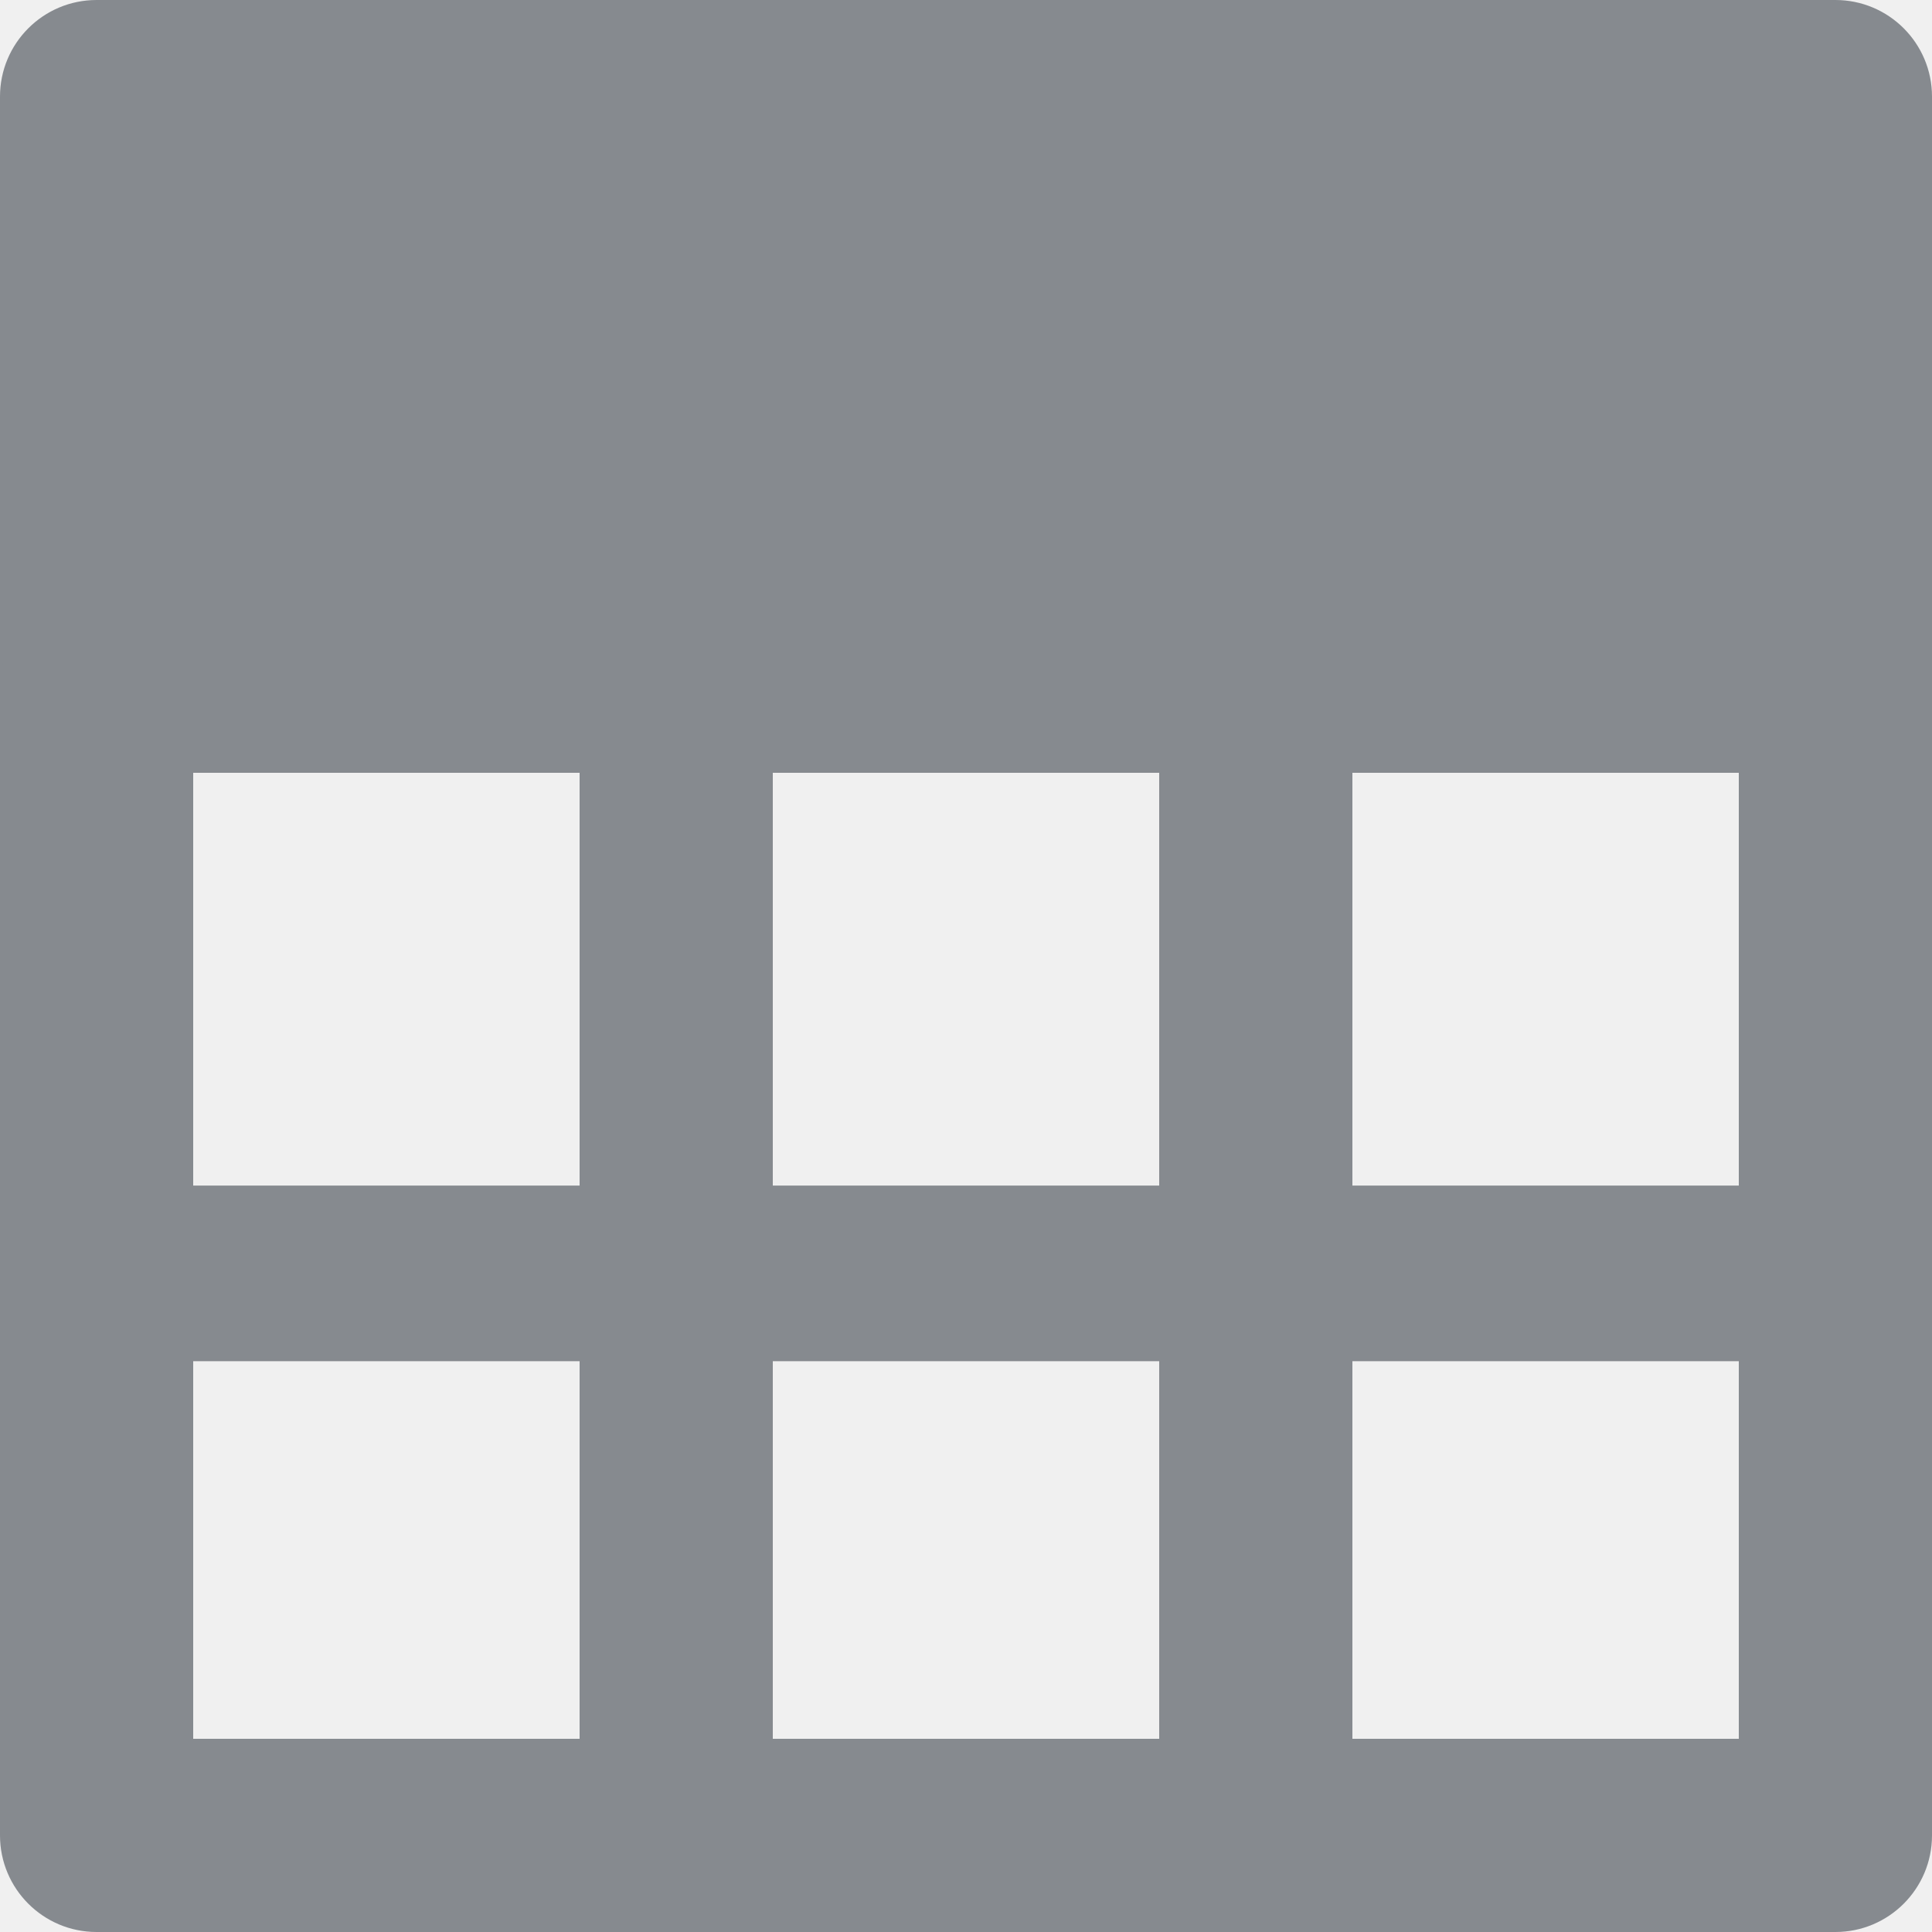
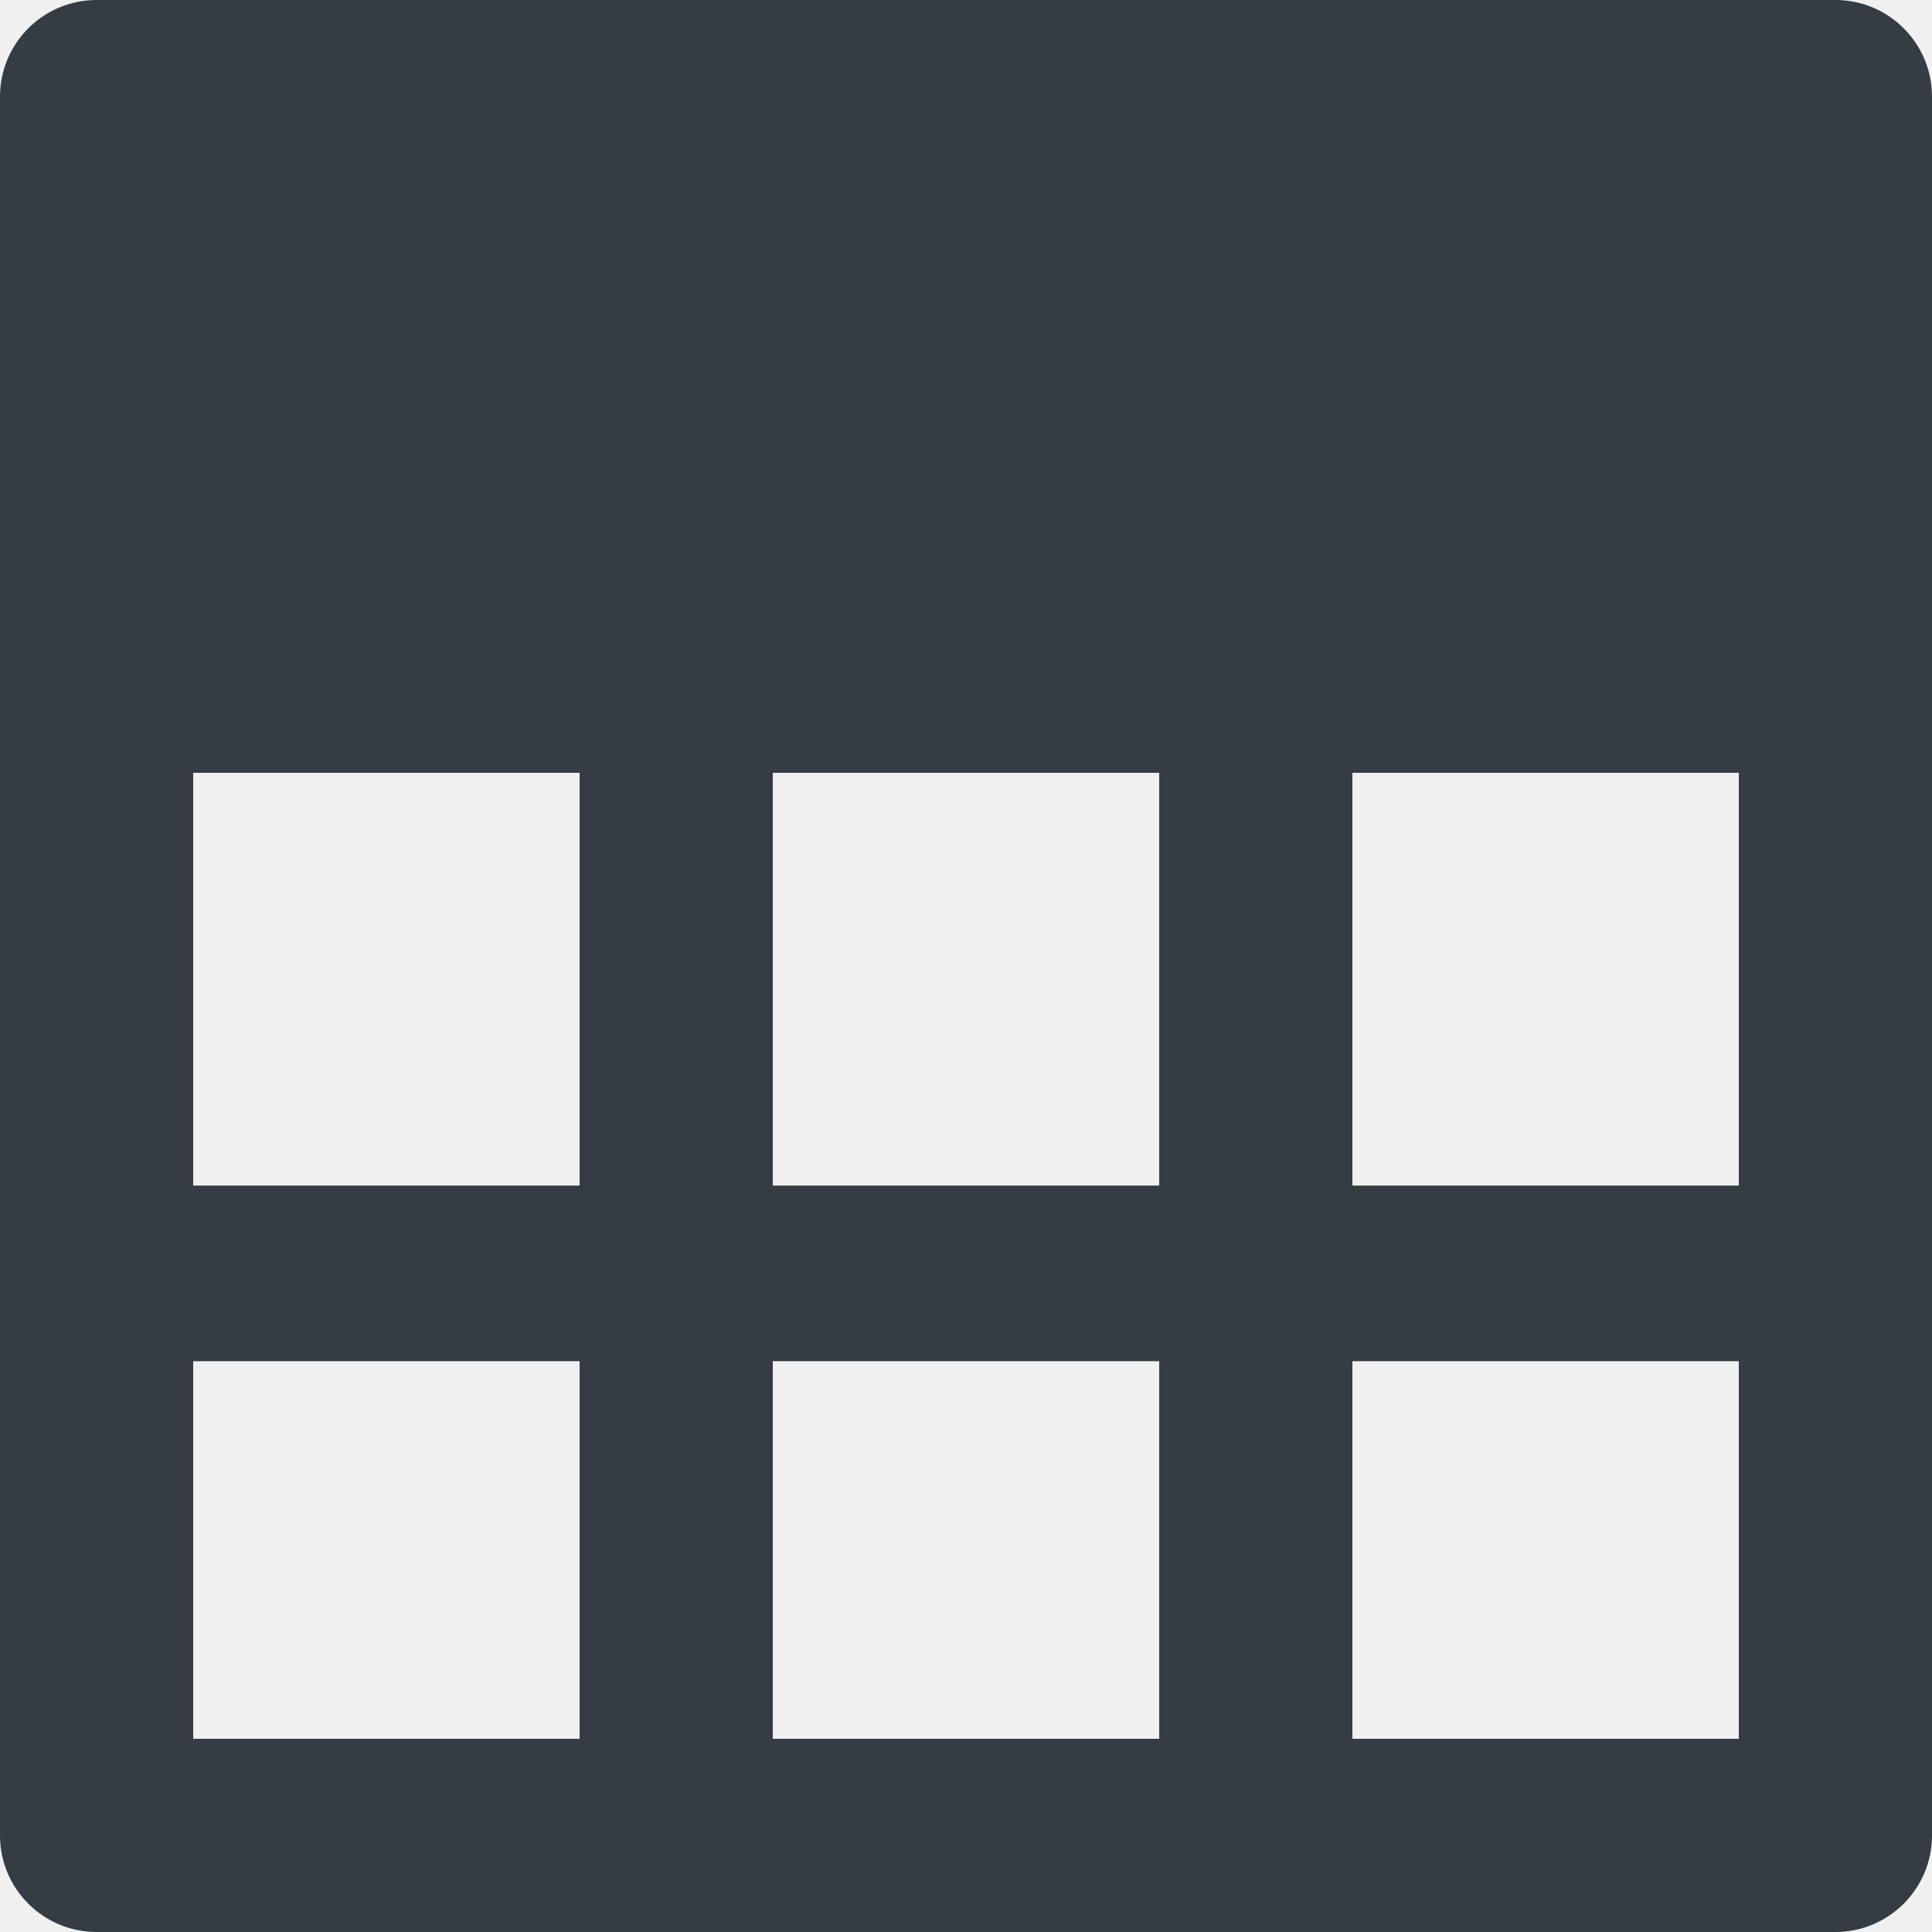
<svg xmlns="http://www.w3.org/2000/svg" width="20" height="20" viewBox="0 0 20 20" fill="none">
  <mask id="path-1-inside-1" fill="white">
    <rect width="20" height="20" rx="1" />
  </mask>
-   <rect width="20" height="20" rx="1" stroke="#868A8F" stroke-width="4" mask="url(#path-1-inside-1)" />
-   <rect y="6" width="20" height="2" rx="1" fill="#868A8F" />
-   <rect y="12.273" width="20" height="1.818" rx="0.909" fill="#868A8F" />
-   <rect y="0.364" width="20" height="7.273" rx="1" fill="#868A8F" />
-   <rect x="12" y="20" width="20" height="2" rx="1" transform="rotate(-90 12 20)" fill="#868A8F" />
-   <rect x="6" y="20" width="20" height="2" rx="1" transform="rotate(-90 6 20)" fill="#868A8F" />
+   <rect width="20" height="20" rx="1" stroke="#353C44" stroke-width="4" mask="url(#path-1-inside-1)" />
+   <rect y="6" width="20" height="2" rx="1" fill="#353C44" />
+   <rect y="12.273" width="20" height="1.818" rx="0.909" fill="#353C44" />
+   <rect y="0.364" width="20" height="7.273" rx="1" fill="#353C44" />
+   <rect x="12" y="20" width="20" height="2" rx="1" transform="rotate(-90 12 20)" fill="#353C44" />
+   <rect x="6" y="20" width="20" height="2" rx="1" transform="rotate(-90 6 20)" fill="#353C44" />
</svg>
